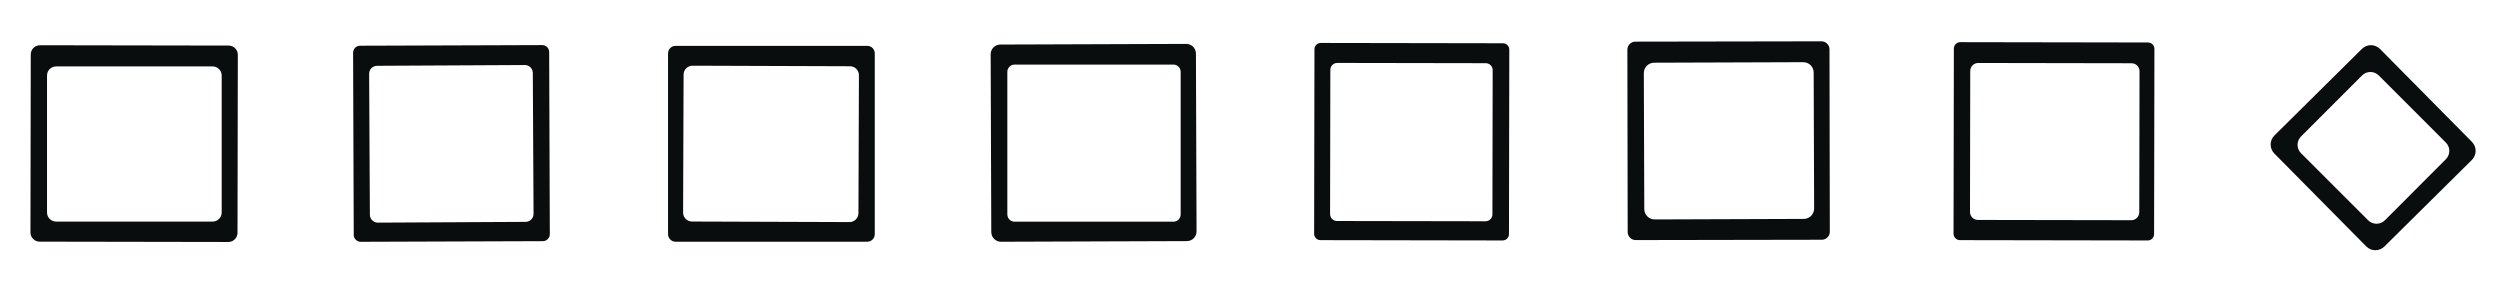
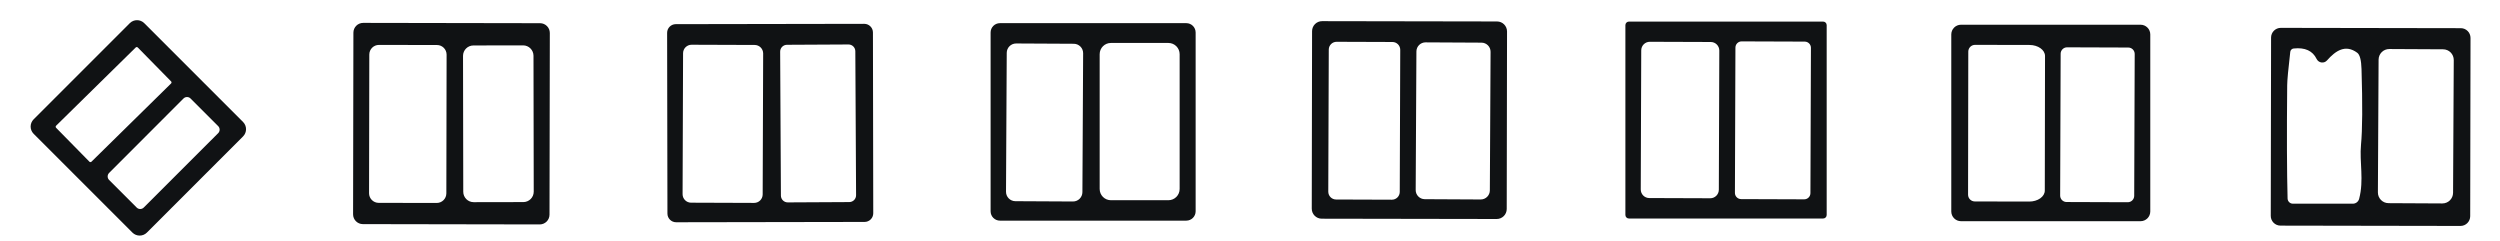
- <svg xmlns="http://www.w3.org/2000/svg" version="1.1" viewBox="0 0 446 54" width="446" height="54">
-   <path id="shape-1" fill="#090d0e" d="M 42.372 41.532 A 1.64 1.64 0 0 1 40.729 43.169 L 7.069 43.111 A 1.64 1.64 0 0 1 5.432 41.468 L 5.488 9.708 A 1.64 1.64 0 0 1 7.131 8.071 L 40.791 8.129 A 1.64 1.64 0 0 1 42.428 9.772 L 42.372 41.532 Z M 39.55 13.47 A 1.62 1.62 0 0 0 37.93 11.85 L 10.01 11.85 A 1.62 1.62 0 0 0 8.39 13.47 L 8.39 37.91 A 1.62 1.62 0 0 0 10.01 39.53 L 37.93 39.53 A 1.62 1.62 0 0 0 39.55 37.91 L 39.55 13.47 Z" />
-   <path id="shape-2" fill="#090d0e" d="M 98.087 41.779 A 1.24 1.24 0 0 1 96.851 43.023 L 64.351 43.137 A 1.24 1.24 0 0 1 63.107 41.901 L 62.993 9.401 A 1.24 1.24 0 0 1 64.229 8.157 L 96.729 8.043 A 1.24 1.24 0 0 1 97.973 9.279 L 98.087 41.779 Z M 95.054 13.014 A 1.42 1.42 0 0 0 93.627 11.601 L 67.267 11.739 A 1.42 1.42 0 0 0 65.854 13.167 L 65.986 38.306 A 1.42 1.42 0 0 0 67.413 39.719 L 93.773 39.581 A 1.42 1.42 0 0 0 95.186 38.153 L 95.054 13.014 Z" />
-   <path id="shape-3" fill="#090d0e" d="M 156.06 41.78 A 1.34 1.34 0 0 1 154.72 43.12 L 120.52 43.12 A 1.34 1.34 0 0 1 119.18 41.78 L 119.18 9.52 A 1.34 1.34 0 0 1 120.52 8.18 L 154.72 8.18 A 1.34 1.34 0 0 1 156.06 9.52 L 156.06 41.78 Z M 153.233 13.415 A 1.59 1.59 0 0 0 151.648 11.819 L 123.549 11.721 A 1.59 1.59 0 0 0 121.953 13.306 L 121.867 37.925 A 1.59 1.59 0 0 0 123.452 39.521 L 151.551 39.619 A 1.59 1.59 0 0 0 153.147 38.035 L 153.233 13.415 Z" />
-   <path id="shape-4" fill="#090d0e" d="M 213.465 41.276 A 1.73 1.73 0 0 1 211.741 43.012 L 178.582 43.128 A 1.73 1.73 0 0 1 176.845 41.404 L 176.735 9.684 A 1.73 1.73 0 0 1 178.459 7.948 L 211.619 7.832 A 1.73 1.73 0 0 1 213.355 9.556 L 213.465 41.276 Z M 210.63 12.81 A 1.29 1.29 0 0 0 209.34 11.52 L 181.00 11.52 A 1.29 1.29 0 0 0 179.71 12.81 L 179.71 38.26 A 1.29 1.29 0 0 0 181.00 39.55 L 209.34 39.55 A 1.29 1.29 0 0 0 210.63 38.26 L 210.63 12.81 Z" />
-   <path id="shape-5" fill="#090d0e" d="M 269.201 41.77 A 1.13 1.13 0 0 1 268.069 42.898 L 235.569 42.842 A 1.13 1.13 0 0 1 234.441 41.71 L 234.499 8.79 A 1.13 1.13 0 0 1 235.631 7.662 L 268.131 7.718 A 1.13 1.13 0 0 1 269.259 8.85 L 269.201 41.77 Z M 266.292 12.505 A 1.23 1.23 0 0 0 265.065 11.273 L 238.565 11.227 A 1.23 1.23 0 0 0 237.333 12.455 L 237.288 38.195 A 1.23 1.23 0 0 0 238.515 39.427 L 265.015 39.473 A 1.23 1.23 0 0 0 266.248 38.245 L 266.292 12.505 Z" />
-   <path id="shape-6" fill="#090d0e" d="M 326.438 41.339 A 1.43 1.43 0 0 1 325.011 42.771 L 291.811 42.829 A 1.43 1.43 0 0 1 290.378 41.401 L 290.322 8.861 A 1.43 1.43 0 0 1 291.749 7.429 L 324.949 7.371 A 1.43 1.43 0 0 1 326.382 8.799 L 326.438 41.339 Z M 323.558 12.937 A 1.85 1.85 0 0 0 321.701 11.094 L 295.101 11.187 A 1.85 1.85 0 0 0 293.258 13.043 L 293.342 37.303 A 1.85 1.85 0 0 0 295.199 39.146 L 321.799 39.053 A 1.85 1.85 0 0 0 323.642 37.197 L 323.558 12.937 Z" />
-   <path id="shape-7" fill="#090d0e" d="M 384.291 41.761 A 1.14 1.14 0 0 1 383.149 42.899 L 349.649 42.841 A 1.14 1.14 0 0 1 348.511 41.699 L 348.569 8.659 A 1.14 1.14 0 0 1 349.711 7.521 L 383.211 7.579 A 1.14 1.14 0 0 1 384.349 8.721 L 384.291 41.761 Z M 381.692 12.706 A 1.42 1.42 0 0 0 380.274 11.284 L 352.914 11.236 A 1.42 1.42 0 0 0 351.492 12.654 L 351.448 37.814 A 1.42 1.42 0 0 0 352.866 39.236 L 380.226 39.284 A 1.42 1.42 0 0 0 381.648 37.866 L 381.692 12.706 Z" />
-   <path id="shape-8" fill="#090d0e" d="M 440.997 25.311 A 2.28 2.28 0 0 1 440.98 28.535 L 425.371 43.982 A 2.28 2.28 0 0 1 422.146 43.965 L 405.743 27.389 A 2.28 2.28 0 0 1 405.76 24.165 L 421.369 8.718 A 2.28 2.28 0 0 1 424.594 8.735 L 440.997 25.311 Z M 436.34 28.41 A 2.11 2.11 0 0 0 436.34 25.43 L 424.37 13.46 A 2.11 2.11 0 0 0 421.39 13.46 L 410.50 24.35 A 2.11 2.11 0 0 0 410.50 27.33 L 422.48 39.30 A 2.11 2.11 0 0 0 425.46 39.30 L 436.34 28.41 Z" />
+ <svg xmlns="http://www.w3.org/2000/svg" version="1.1" viewBox="0 0 447 43" width="447" height="43">
+   <path fill="#101214" d="   M 269.402 37.37   A 1.79 1.79 0.0 0 1 267.609 39.157   L 236.329 39.103   A 1.79 1.79 0.0 0 1 234.542 37.31   L 234.598 5.57   A 1.79 1.79 0.0 0 1 236.391 3.783   L 267.671 3.837   A 1.79 1.79 0.0 0 1 269.458 5.63   L 269.402 37.37   Z   M 250.364 8.912   A 1.40 1.40 0.0 0 0 248.969 7.508   L 238.989 7.473   A 1.40 1.40 0.0 0 0 237.584 8.868   L 237.496 34.268   A 1.40 1.40 0.0 0 0 238.891 35.672   L 248.871 35.707   A 1.40 1.40 0.0 0 0 250.276 34.312   L 250.364 8.912   Z   M 266.515 9.265   A 1.63 1.63 0.0 0 0 264.893 7.626   L 254.893 7.574   A 1.63 1.63 0.0 0 0 253.255 9.195   L 253.125 33.975   A 1.63 1.63 0.0 0 0 254.747 35.614   L 264.747 35.666   A 1.63 1.63 0.0 0 0 266.385 34.044   L 266.515 9.265   Z" />
+   <path fill="#101214" d="   M 6.01 21.34   L 23.21 4.14   A 1.83 1.83 0.0 0 1 25.79 4.14   L 43.46 21.81   A 1.83 1.83 0.0 0 1 43.46 24.39   L 26.26 41.59   A 1.83 1.83 0.0 0 1 23.68 41.59   L 6.01 23.92   A 1.83 1.83 0.0 0 1 6.01 21.34   Z   M 24.635 8.491   A 0.26 0.26 0.0 0 0 24.267 8.488   L 10.031 22.478   A 0.26 0.26 0.0 0 0 10.027 22.846   L 15.985 28.909   A 0.26 0.26 0.0 0 0 16.353 28.912   L 30.589 14.922   A 0.26 0.26 0.0 0 0 30.593 14.554   L 24.635 8.491   Z   M 24.44 37.11   A 0.89 0.89 0.0 0 0 25.70 37.11   L 39.01 23.81   A 0.89 0.89 0.0 0 0 39.01 22.55   L 34.07 17.61   A 0.89 0.89 0.0 0 0 32.81 17.61   L 19.51 30.92   A 0.89 0.89 0.0 0 0 19.51 32.18   L 24.44 37.11   Z" />
+   <path fill="#101214" d="   M 325.98 39.07   L 291.25 39.07   A 0.63 0.63 0.0 0 1 290.62 38.44   L 290.62 4.49   A 0.63 0.63 0.0 0 1 291.25 3.86   L 325.98 3.86   A 0.63 0.63 0.0 0 1 326.61 4.49   L 326.61 38.44   A 0.63 0.63 0.0 0 1 325.98 39.07   Z   M 307.413 9.044   A 1.53 1.53 0.0 0 0 305.889 7.509   L 294.989 7.471   A 1.53 1.53 0.0 0 0 293.454 8.996   L 293.367 33.876   A 1.53 1.53 0.0 0 0 294.891 35.411   L 305.791 35.449   A 1.53 1.53 0.0 0 0 307.327 33.924   L 307.413 9.044   Z   M 323.795 8.554   A 1.11 1.11 0.0 0 0 322.689 7.44   L 311.409 7.4   A 1.11 1.11 0.0 0 0 310.295 8.507   L 310.205 34.486   A 1.11 1.11 0.0 0 0 311.311 35.6   L 322.591 35.64   A 1.11 1.11 0.0 0 0 323.705 34.533   L 323.795 8.554   Z" />
+   <path fill="#101214" d="   M 98.252 38.381   A 1.75 1.75 0.0 0 1 96.499 40.128   L 64.879 40.072   A 1.75 1.75 0.0 0 1 63.132 38.319   L 63.188 5.839   A 1.75 1.75 0.0 0 1 64.941 4.092   L 96.561 4.148   A 1.75 1.75 0.0 0 1 98.308 5.901   L 98.252 38.381   Z   M 95.389 9.969   A 1.86 1.86 0.0 0 0 93.525 8.112   L 84.646 8.128   A 1.86 1.86 0.0 0 0 82.789 9.991   L 82.831 34.291   A 1.86 1.86 0.0 0 0 84.695 36.148   L 93.574 36.132   A 1.86 1.86 0.0 0 0 95.431 34.269   L 95.389 9.969   Z   M 79.852 9.772   A 1.72 1.72 0.0 0 0 78.135 8.049   L 67.755 8.031   A 1.72 1.72 0.0 0 0 66.032 9.748   L 65.988 34.548   A 1.72 1.72 0.0 0 0 67.705 36.271   L 78.085 36.289   A 1.72 1.72 0.0 0 0 79.808 34.572   L 79.852 9.772   Z" />
+   <path fill="#101214" d="   M 177.12 37.78   L 177.12 5.81   A 1.67 1.67 0.0 0 1 178.79 4.14   L 212.11 4.14   A 1.67 1.67 0.0 0 1 213.78 5.81   L 213.78 37.78   A 1.67 1.67 0.0 0 1 212.11 39.45   L 178.79 39.45   A 1.67 1.67 0.0 0 1 177.12 37.78   Z   M 210.92 9.69   A 2.01 2.01 0.0 0 0 208.91 7.68   L 198.63 7.68   A 2.01 2.01 0.0 0 0 196.62 9.69   L 196.62 33.79   A 2.01 2.01 0.0 0 0 198.63 35.80   L 208.91 35.80   A 2.01 2.01 0.0 0 0 210.92 33.79   L 210.92 9.69   Z   M 193.665 9.516   A 1.68 1.68 0.0 0 0 191.994 7.827   L 181.694 7.773   A 1.68 1.68 0.0 0 0 180.005 9.444   L 179.875 34.284   A 1.68 1.68 0.0 0 0 181.546 35.973   L 191.846 36.027   A 1.68 1.68 0.0 0 0 193.535 34.356   L 193.665 9.516   Z" />
+   <path fill="#101214" d="   M 156.138 38.128   A 1.55 1.55 0.0 0 1 154.591 39.681   L 120.891 39.739   A 1.55 1.55 0.0 0 1 119.338 38.192   L 119.282 5.872   A 1.55 1.55 0.0 0 1 120.829 4.319   L 154.529 4.261   A 1.55 1.55 0.0 0 1 156.082 5.808   L 156.138 38.128   Z   M 136.454 9.565   A 1.52 1.52 0.0 0 0 134.939 8.04   L 123.659 8   A 1.52 1.52 0.0 0 0 122.134 9.515   L 122.046 34.715   A 1.52 1.52 0.0 0 0 123.561 36.24   L 134.841 36.28   A 1.52 1.52 0.0 0 0 136.366 34.765   L 136.454 9.565   Z   M 152.933 9.165   A 1.22 1.22 0.0 0 0 151.706 7.951   L 140.706 8.009   A 1.22 1.22 0.0 0 0 139.493 9.235   L 139.627 34.975   A 1.22 1.22 0.0 0 0 140.854 36.189   L 151.854 36.131   A 1.22 1.22 0.0 0 0 153.067 34.905   L 152.933 9.165   Z" />
+   <path fill="#101214" d="   M 348.89 37.81   L 348.89 6.16   A 1.74 1.74 0.0 0 1 350.63 4.42   L 382.73 4.42   A 1.74 1.74 0.0 0 1 384.47 6.16   L 384.47 37.81   A 1.74 1.74 0.0 0 1 382.73 39.55   L 350.63 39.55   A 1.74 1.74 0.0 0 1 348.89 37.81   Z   M 351.93 9.23   L 351.89 34.81   A 1.21 1.21 0.0 0 0 353.10 36.02   L 362.83 36.04   A 2.78 1.97 0.1 0 0 365.61 34.07   L 365.65 10.01   A 2.78 1.97 0.1 0 0 362.87 8.04   L 353.14 8.02   A 1.21 1.21 0.0 0 0 351.93 9.23   Z   M 381.684 9.653   A 1.15 1.15 0.0 0 0 380.538 8.499   L 369.598 8.461   A 1.15 1.15 0.0 0 0 368.444 9.607   L 368.356 34.967   A 1.15 1.15 0.0 0 0 369.502 36.121   L 380.442 36.159   A 1.15 1.15 0.0 0 0 381.596 35.013   L 381.684 9.653   Z" />
+   <path fill="#101214" d="   M 441.672 38.661   A 1.74 1.74 0.0 0 1 439.929 40.398   L 407.749 40.342   A 1.74 1.74 0.0 0 1 406.012 38.599   L 406.068 6.719   A 1.74 1.74 0.0 0 1 407.811 4.982   L 439.991 5.038   A 1.74 1.74 0.0 0 1 441.728 6.781   L 441.672 38.661   Z   M 409.50 9.27   Q 408.96 13.91 408.95 15.25   Q 408.83 28.28 409.02 35.50   A 0.95 0.95 0.0 0 0 409.97 36.42   L 420.69 36.42   A 1.16 1.16 0.0 0 0 421.81 35.56   C 422.71 32.18 421.85 29.03 422.15 25.84   Q 422.53 21.87 422.24 12.35   Q 422.17 9.94 421.47 9.43   C 419.37 7.88 417.62 9.05 416.07 10.80   A 1.13 1.12 52.8 0 1 414.21 10.54   Q 413.15 8.35 410.11 8.67   A 0.68 0.67 -89.5 0 0 409.50 9.27   Z   M 438.732 10.735   A 1.91 1.91 0.0 0 0 436.832 8.815   L 427.212 8.765   A 1.91 1.91 0.0 0 0 425.292 10.665   L 425.168 34.405   A 1.91 1.91 0.0 0 0 427.068 36.325   L 436.688 36.375   A 1.91 1.91 0.0 0 0 438.608 34.475   L 438.732 10.735   Z" />
</svg>
